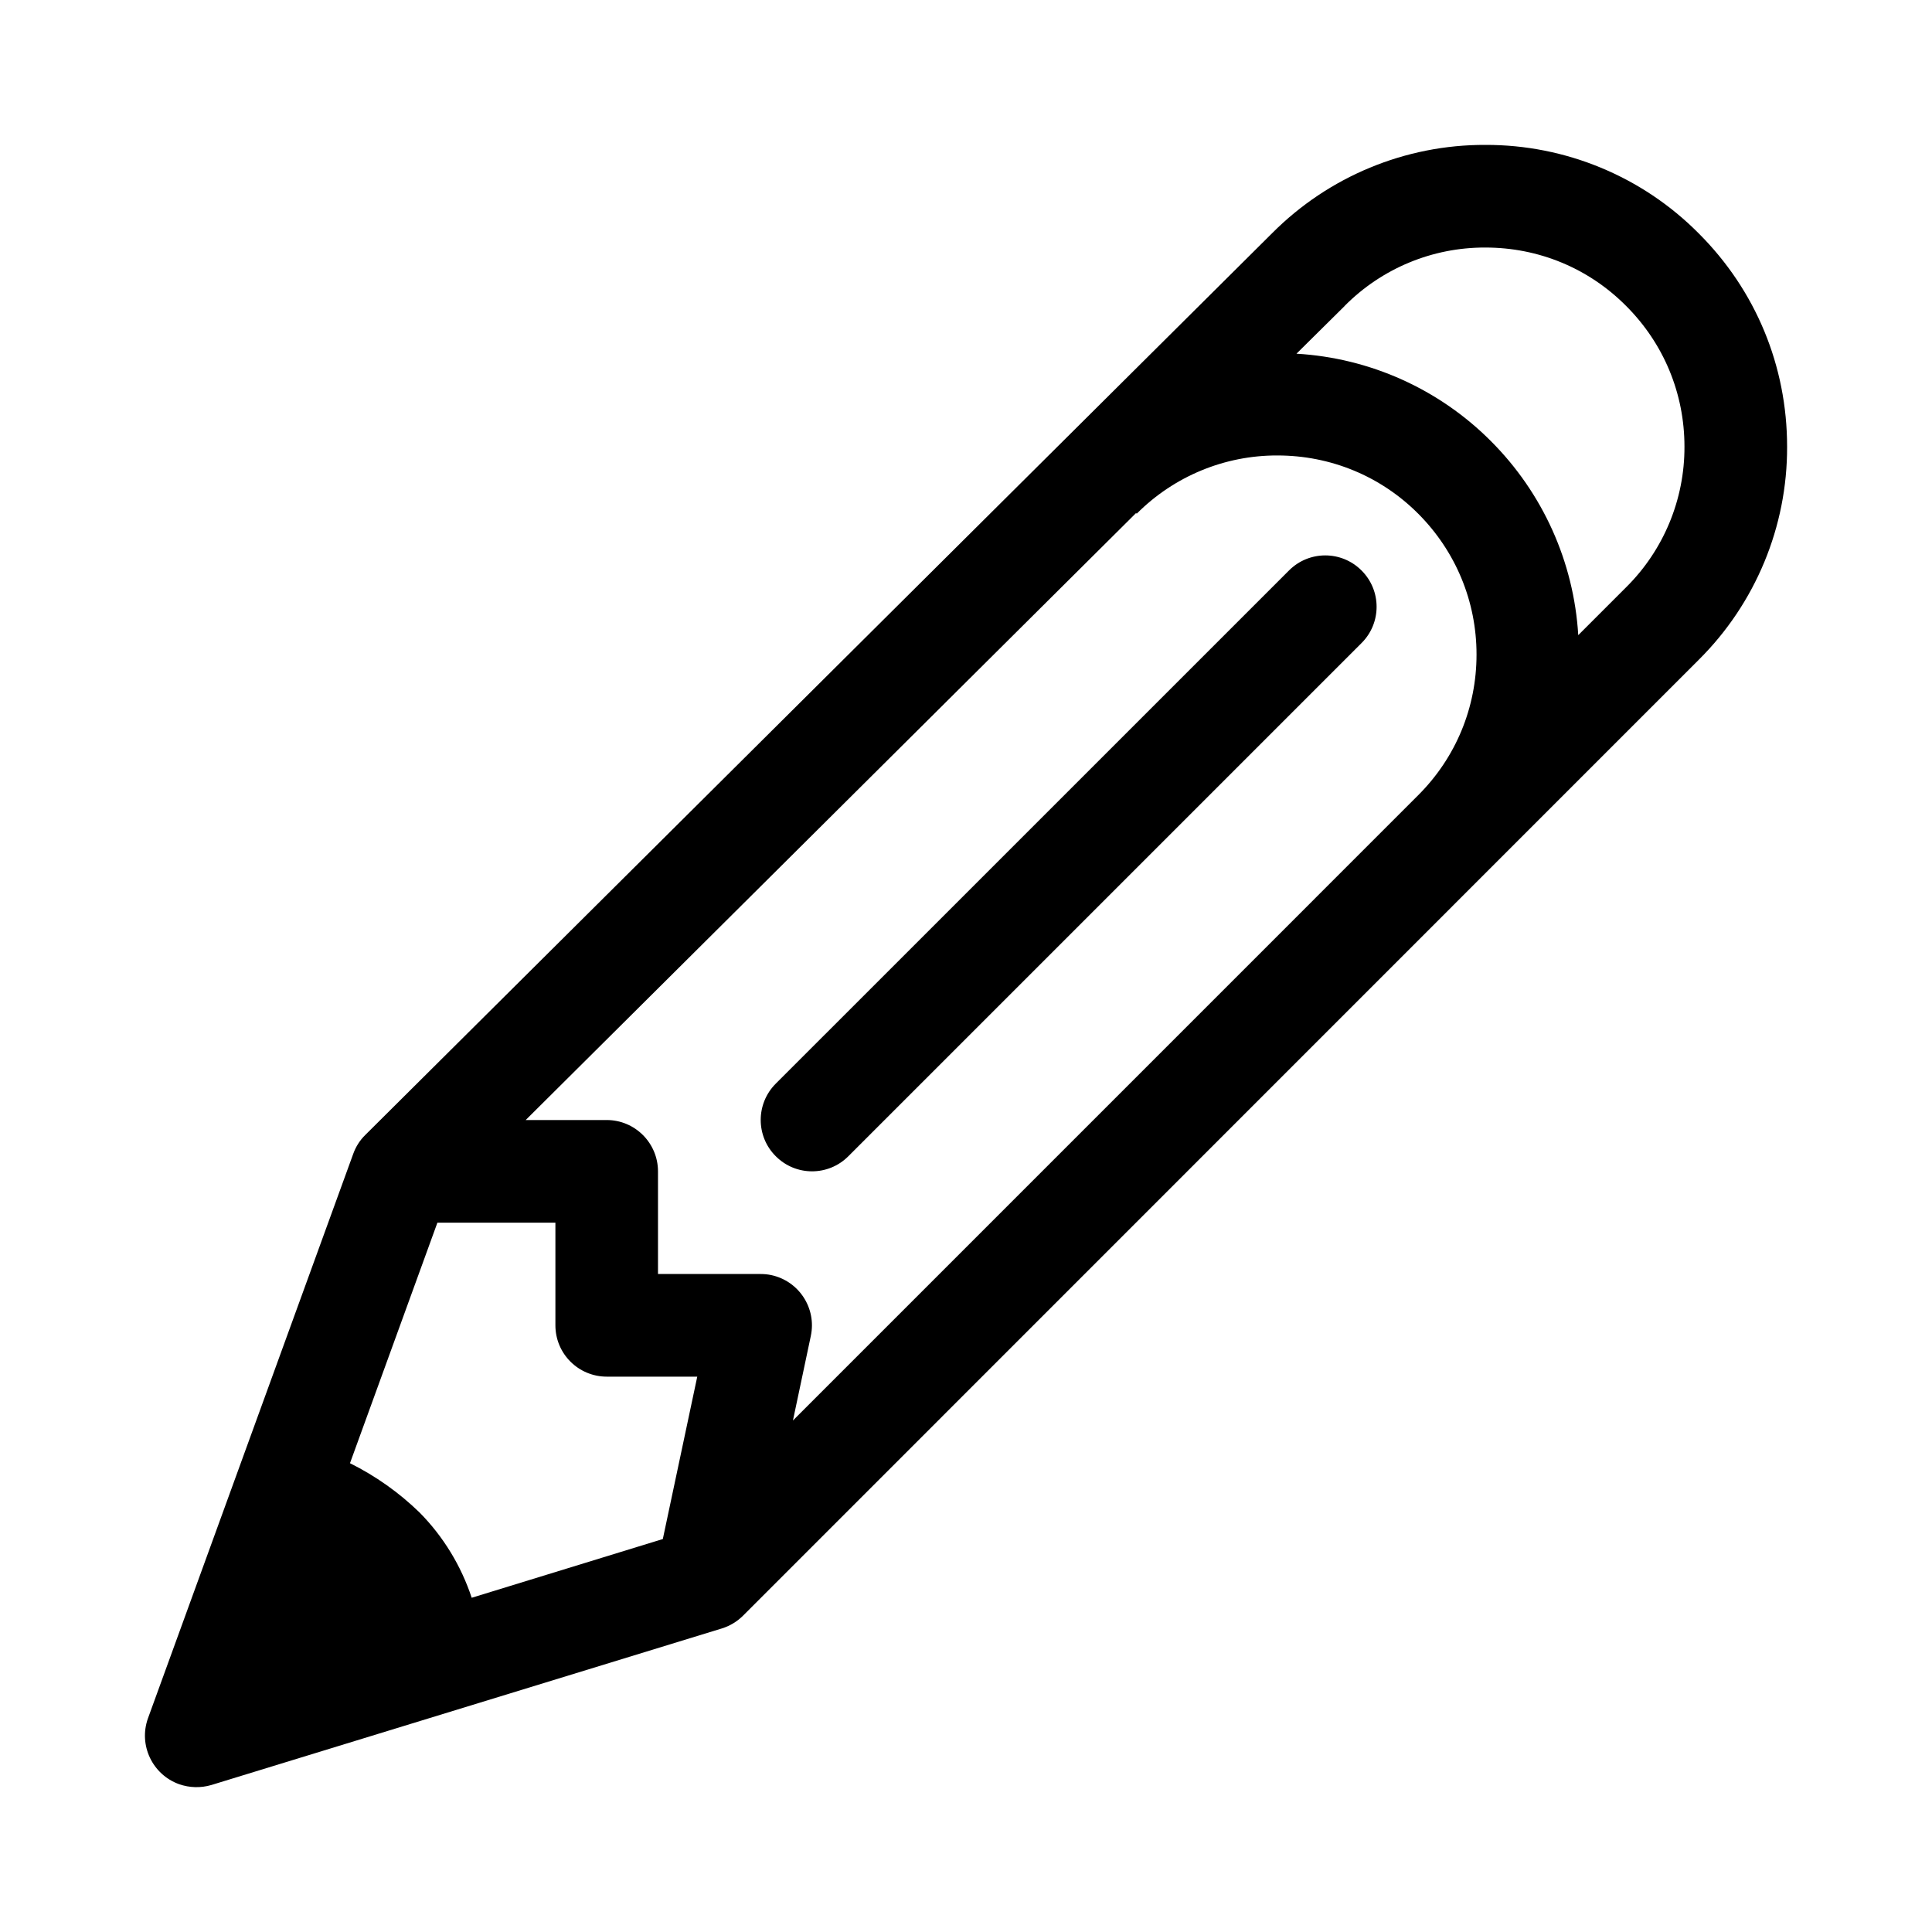
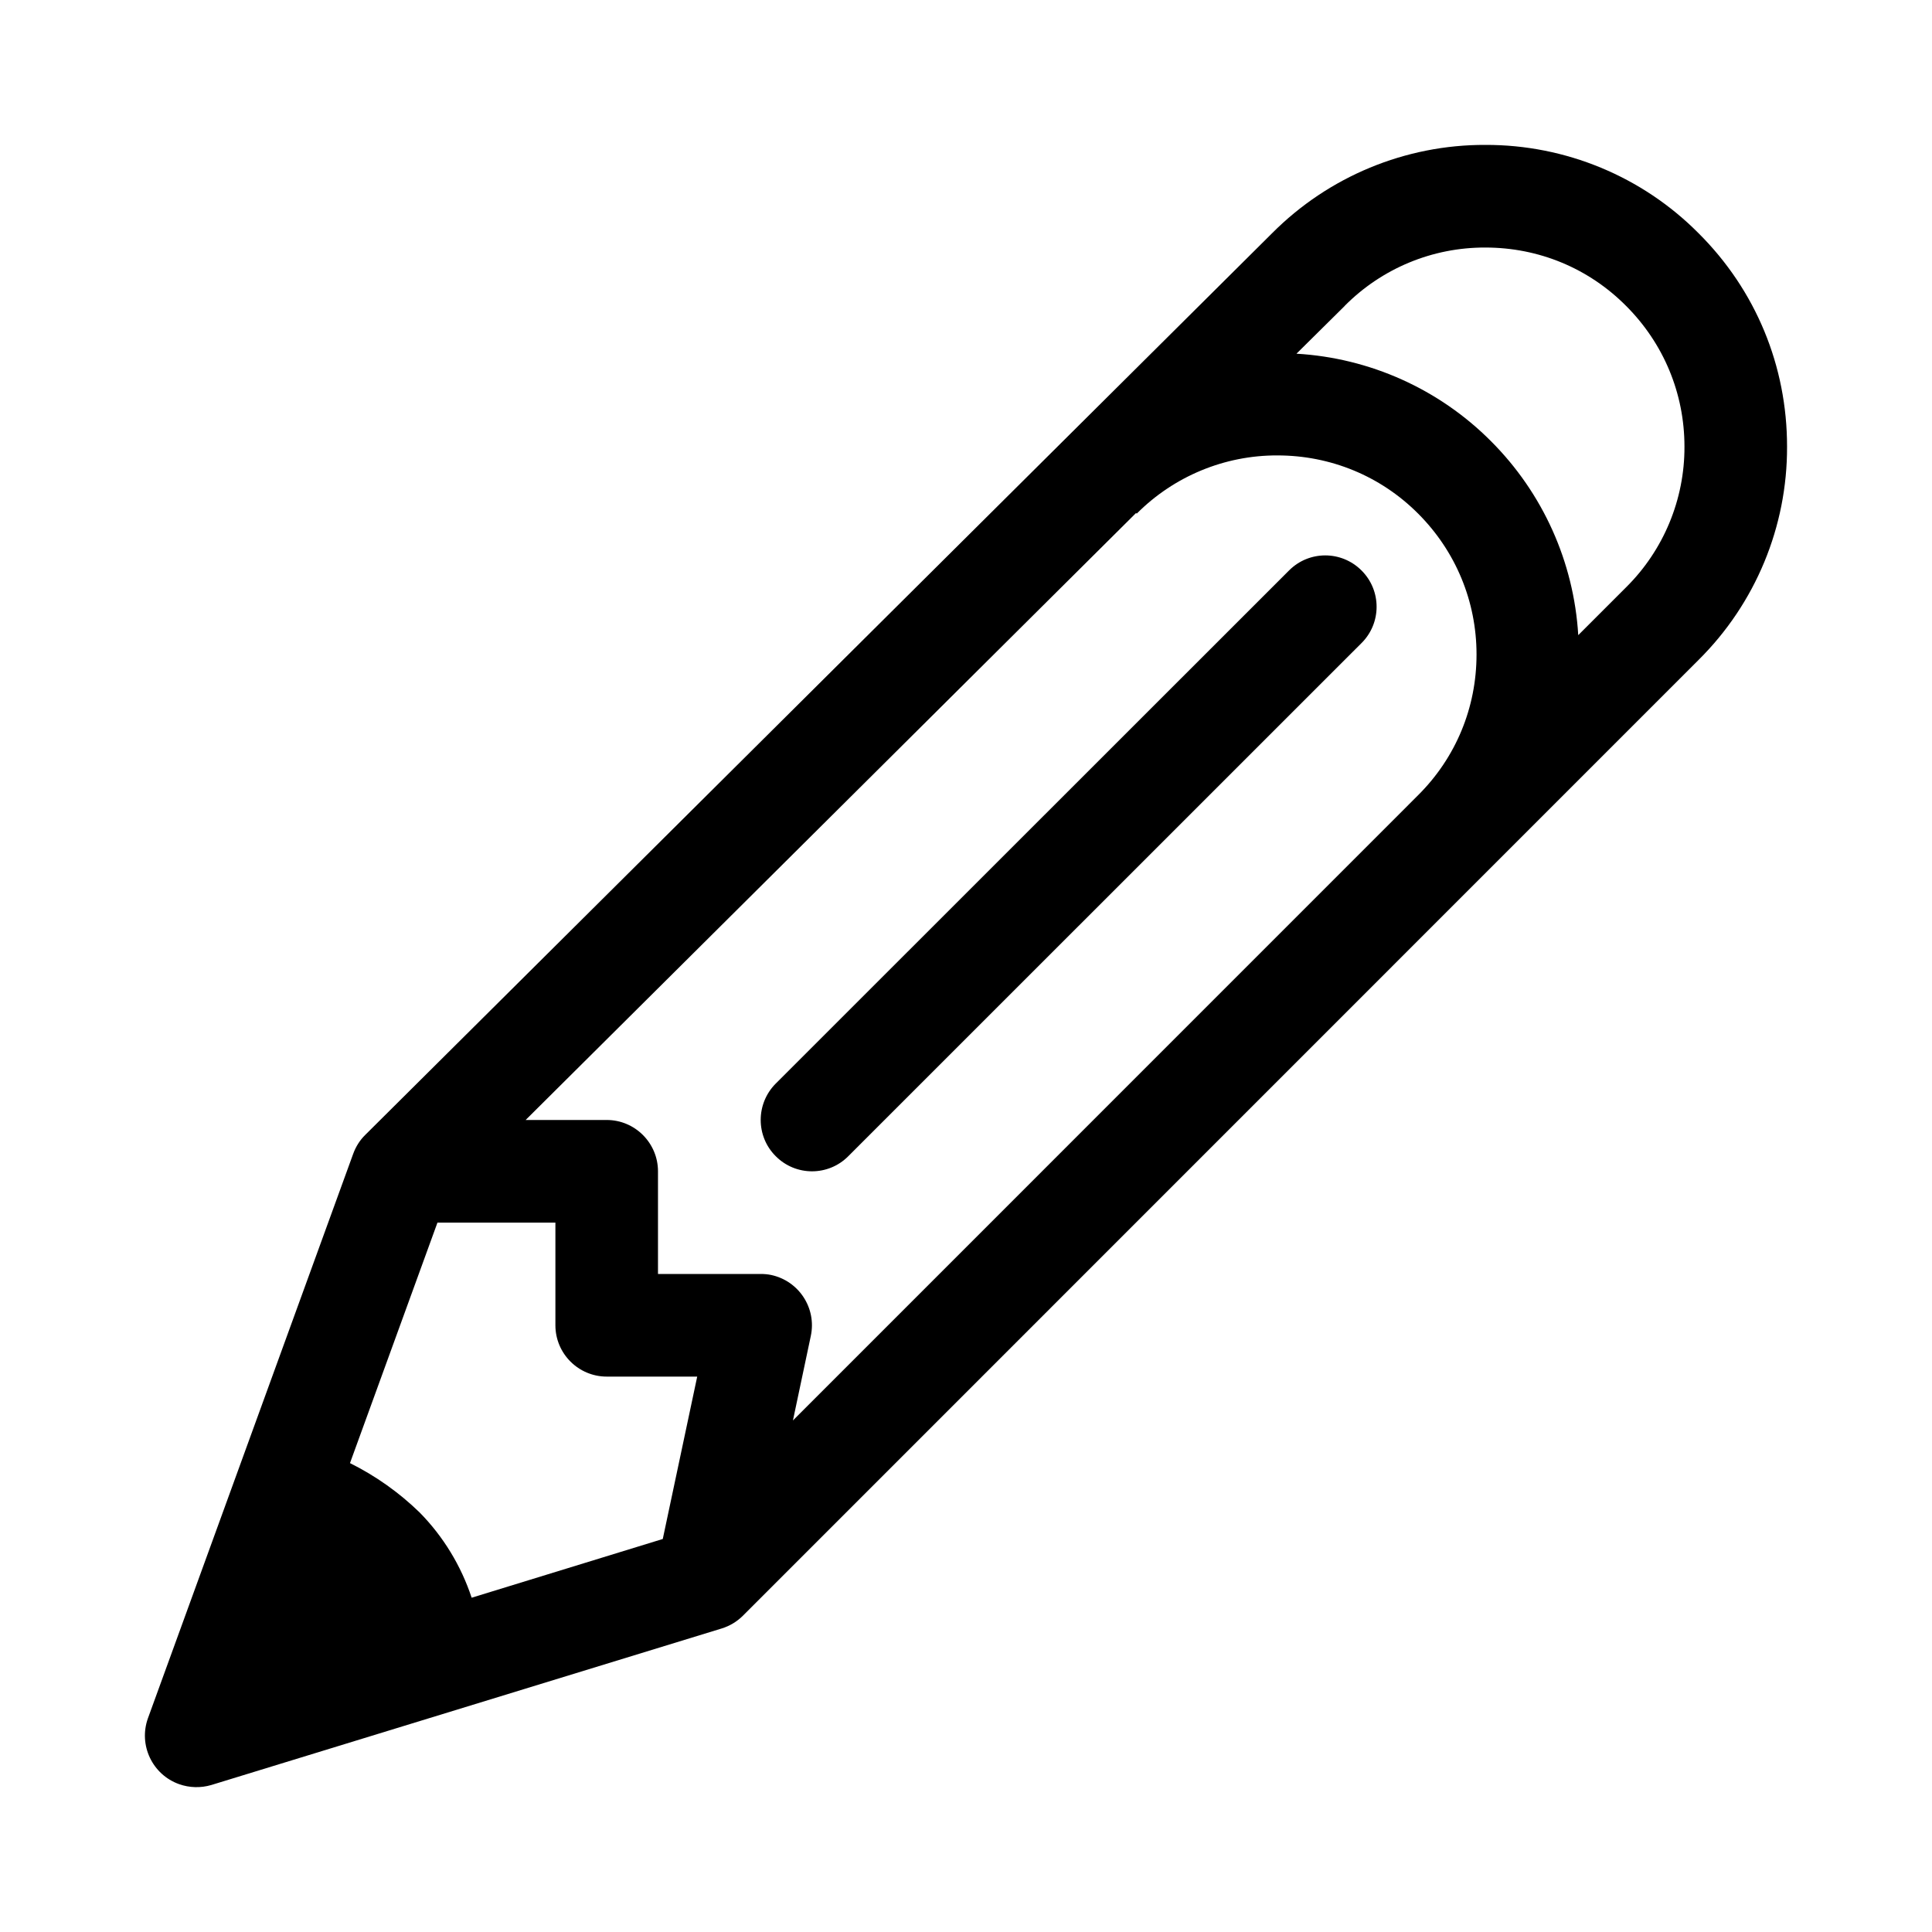
- <svg xmlns="http://www.w3.org/2000/svg" version="1.1" id="Layer_1" x="0px" y="0px" width="40px" height="40px" viewBox="51.25 2.5 40 40" enable-background="new 51.25 2.5 40 40" xml:space="preserve">
+ <svg xmlns="http://www.w3.org/2000/svg" version="1.1" id="Layer_1" x="0px" y="0px" width="40px" height="40px" viewBox="0 0 40 40" enable-background="new 0 0 40 40" xml:space="preserve">
  <g>
-     <path d="M86.418,7.33c-1.167-1.176-2.758-1.835-4.415-1.83c-1.656-0.006-3.247,0.654-4.415,1.828L58.811,26   c-0.11,0.108-0.195,0.241-0.248,0.39l-4.25,11.687c-0.198,0.554,0.092,1.164,0.646,1.363c0.215,0.075,0.447,0.081,0.666,0.017   l10.571-3.242c0.166-0.052,0.315-0.142,0.439-0.265l19.783-19.787c1.177-1.168,1.838-2.759,1.832-4.416   C88.25,10.078,87.601,8.51,86.418,7.33z M64.973,34.364l-3.957,1.216c-0.219-0.663-0.589-1.269-1.079-1.765   c-0.426-0.414-0.912-0.758-1.441-1.021l1.81-4.98h2.443v2.125c0,0.589,0.477,1.063,1.064,1.063h1.873L64.973,34.364L64.973,34.364z    M80.612,18.964L67.667,31.91l0.37-1.75c0.122-0.575-0.246-1.139-0.821-1.261c-0.071-0.015-0.144-0.022-0.218-0.022h-2.125v-2.125   c0-0.586-0.476-1.063-1.061-1.063h-1.678l12.637-12.567l0.014,0.013c0.771-0.774,1.82-1.209,2.913-1.205   c1.099,0,2.136,0.426,2.914,1.205c0.776,0.778,1.208,1.815,1.208,2.916C81.82,17.15,81.392,18.185,80.612,18.964L80.612,18.964z    M84.916,14.66l-0.99,0.99c-0.091-1.516-0.735-2.944-1.809-4.018c-1.073-1.077-2.507-1.721-4.025-1.809l0.998-0.988V8.833   c0.77-0.777,1.818-1.212,2.913-1.208c1.102,0,2.136,0.427,2.913,1.208c0.78,0.779,1.209,1.814,1.209,2.914   C86.129,12.84,85.693,13.891,84.916,14.66z M77.937,14.311L67.311,24.936c-0.415,0.415-0.415,1.089,0,1.502   c0.414,0.417,1.087,0.417,1.502,0.002l10.626-10.626c0.416-0.415,0.416-1.088,0-1.503C79.024,13.895,78.352,13.895,77.937,14.311z" />
+     <path d="M35.168,4.83C34.001,3.653,32.41,2.995,30.753,3c-1.655-0.006-3.247,0.654-4.415,1.828L7.56,23.499   c-0.109,0.107-0.194,0.241-0.248,0.391l-4.25,11.687c-0.197,0.554,0.092,1.164,0.646,1.362c0.215,0.076,0.447,0.082,0.666,0.018   l10.57-3.242c0.166-0.052,0.316-0.142,0.439-0.265l19.784-19.787c1.178-1.168,1.838-2.759,1.832-4.416   C37,7.578,36.352,6.009,35.168,4.83z M13.722,31.863l-3.957,1.216c-0.219-0.663-0.589-1.27-1.078-1.766   c-0.426-0.414-0.912-0.758-1.441-1.021l1.811-4.979h2.442v2.125c0,0.588,0.478,1.063,1.063,1.063h1.873L13.722,31.863   L13.722,31.863z M29.361,16.463L16.417,29.409l0.37-1.75c0.122-0.575-0.246-1.139-0.821-1.262   c-0.071-0.015-0.144-0.021-0.218-0.021h-2.125v-2.125c0-0.586-0.477-1.063-1.061-1.063h-1.679l12.638-12.567l0.014,0.013   c0.771-0.774,1.82-1.209,2.912-1.205c1.1,0,2.137,0.426,2.914,1.205c0.777,0.778,1.209,1.815,1.209,2.916   C30.57,14.649,30.143,15.685,29.361,16.463L29.361,16.463z M33.666,12.16l-0.99,0.99c-0.091-1.516-0.734-2.944-1.809-4.018   c-1.073-1.077-2.508-1.721-4.025-1.809l0.998-0.988V6.333c0.77-0.777,1.818-1.212,2.913-1.208c1.103,0,2.136,0.427,2.913,1.208   c0.779,0.779,1.209,1.814,1.209,2.914C34.879,10.339,34.443,11.391,33.666,12.16z M26.688,11.811L16.06,22.435   c-0.414,0.416-0.414,1.09,0,1.502c0.414,0.418,1.088,0.418,1.502,0.002l10.627-10.625c0.416-0.415,0.416-1.088,0-1.503   C27.773,11.395,27.102,11.395,26.688,11.811z" />
  </g>
</svg>
